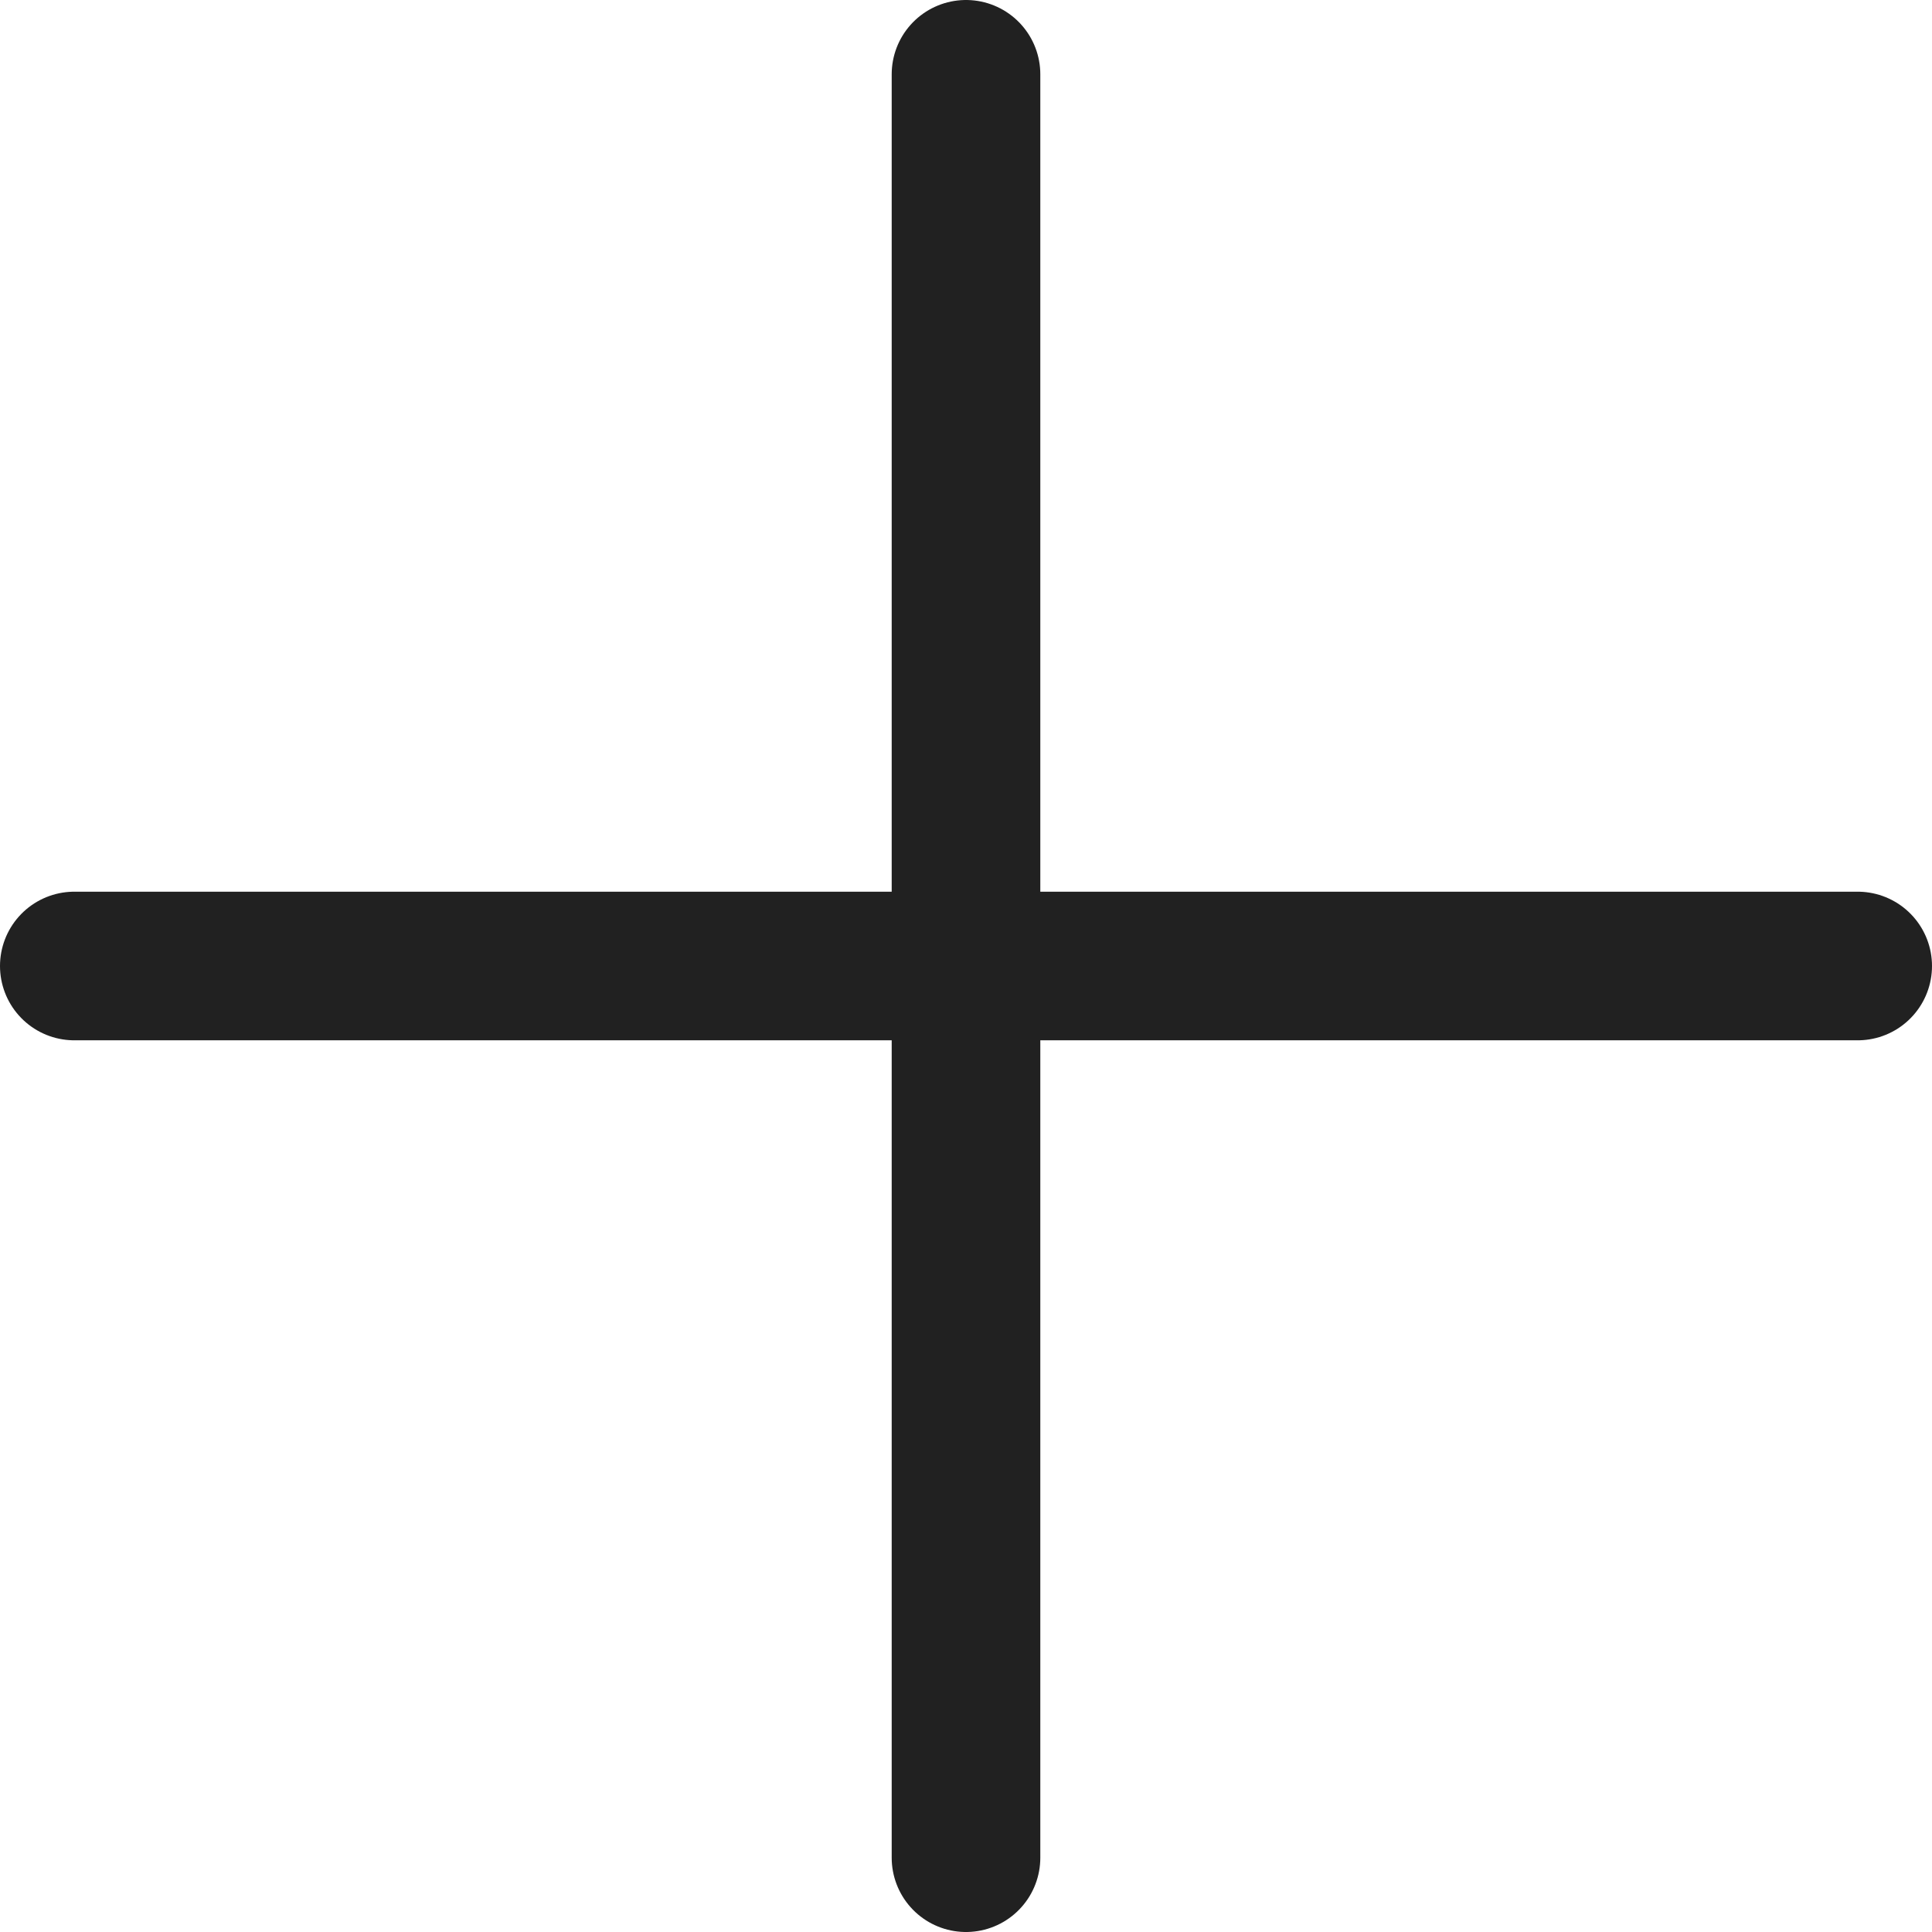
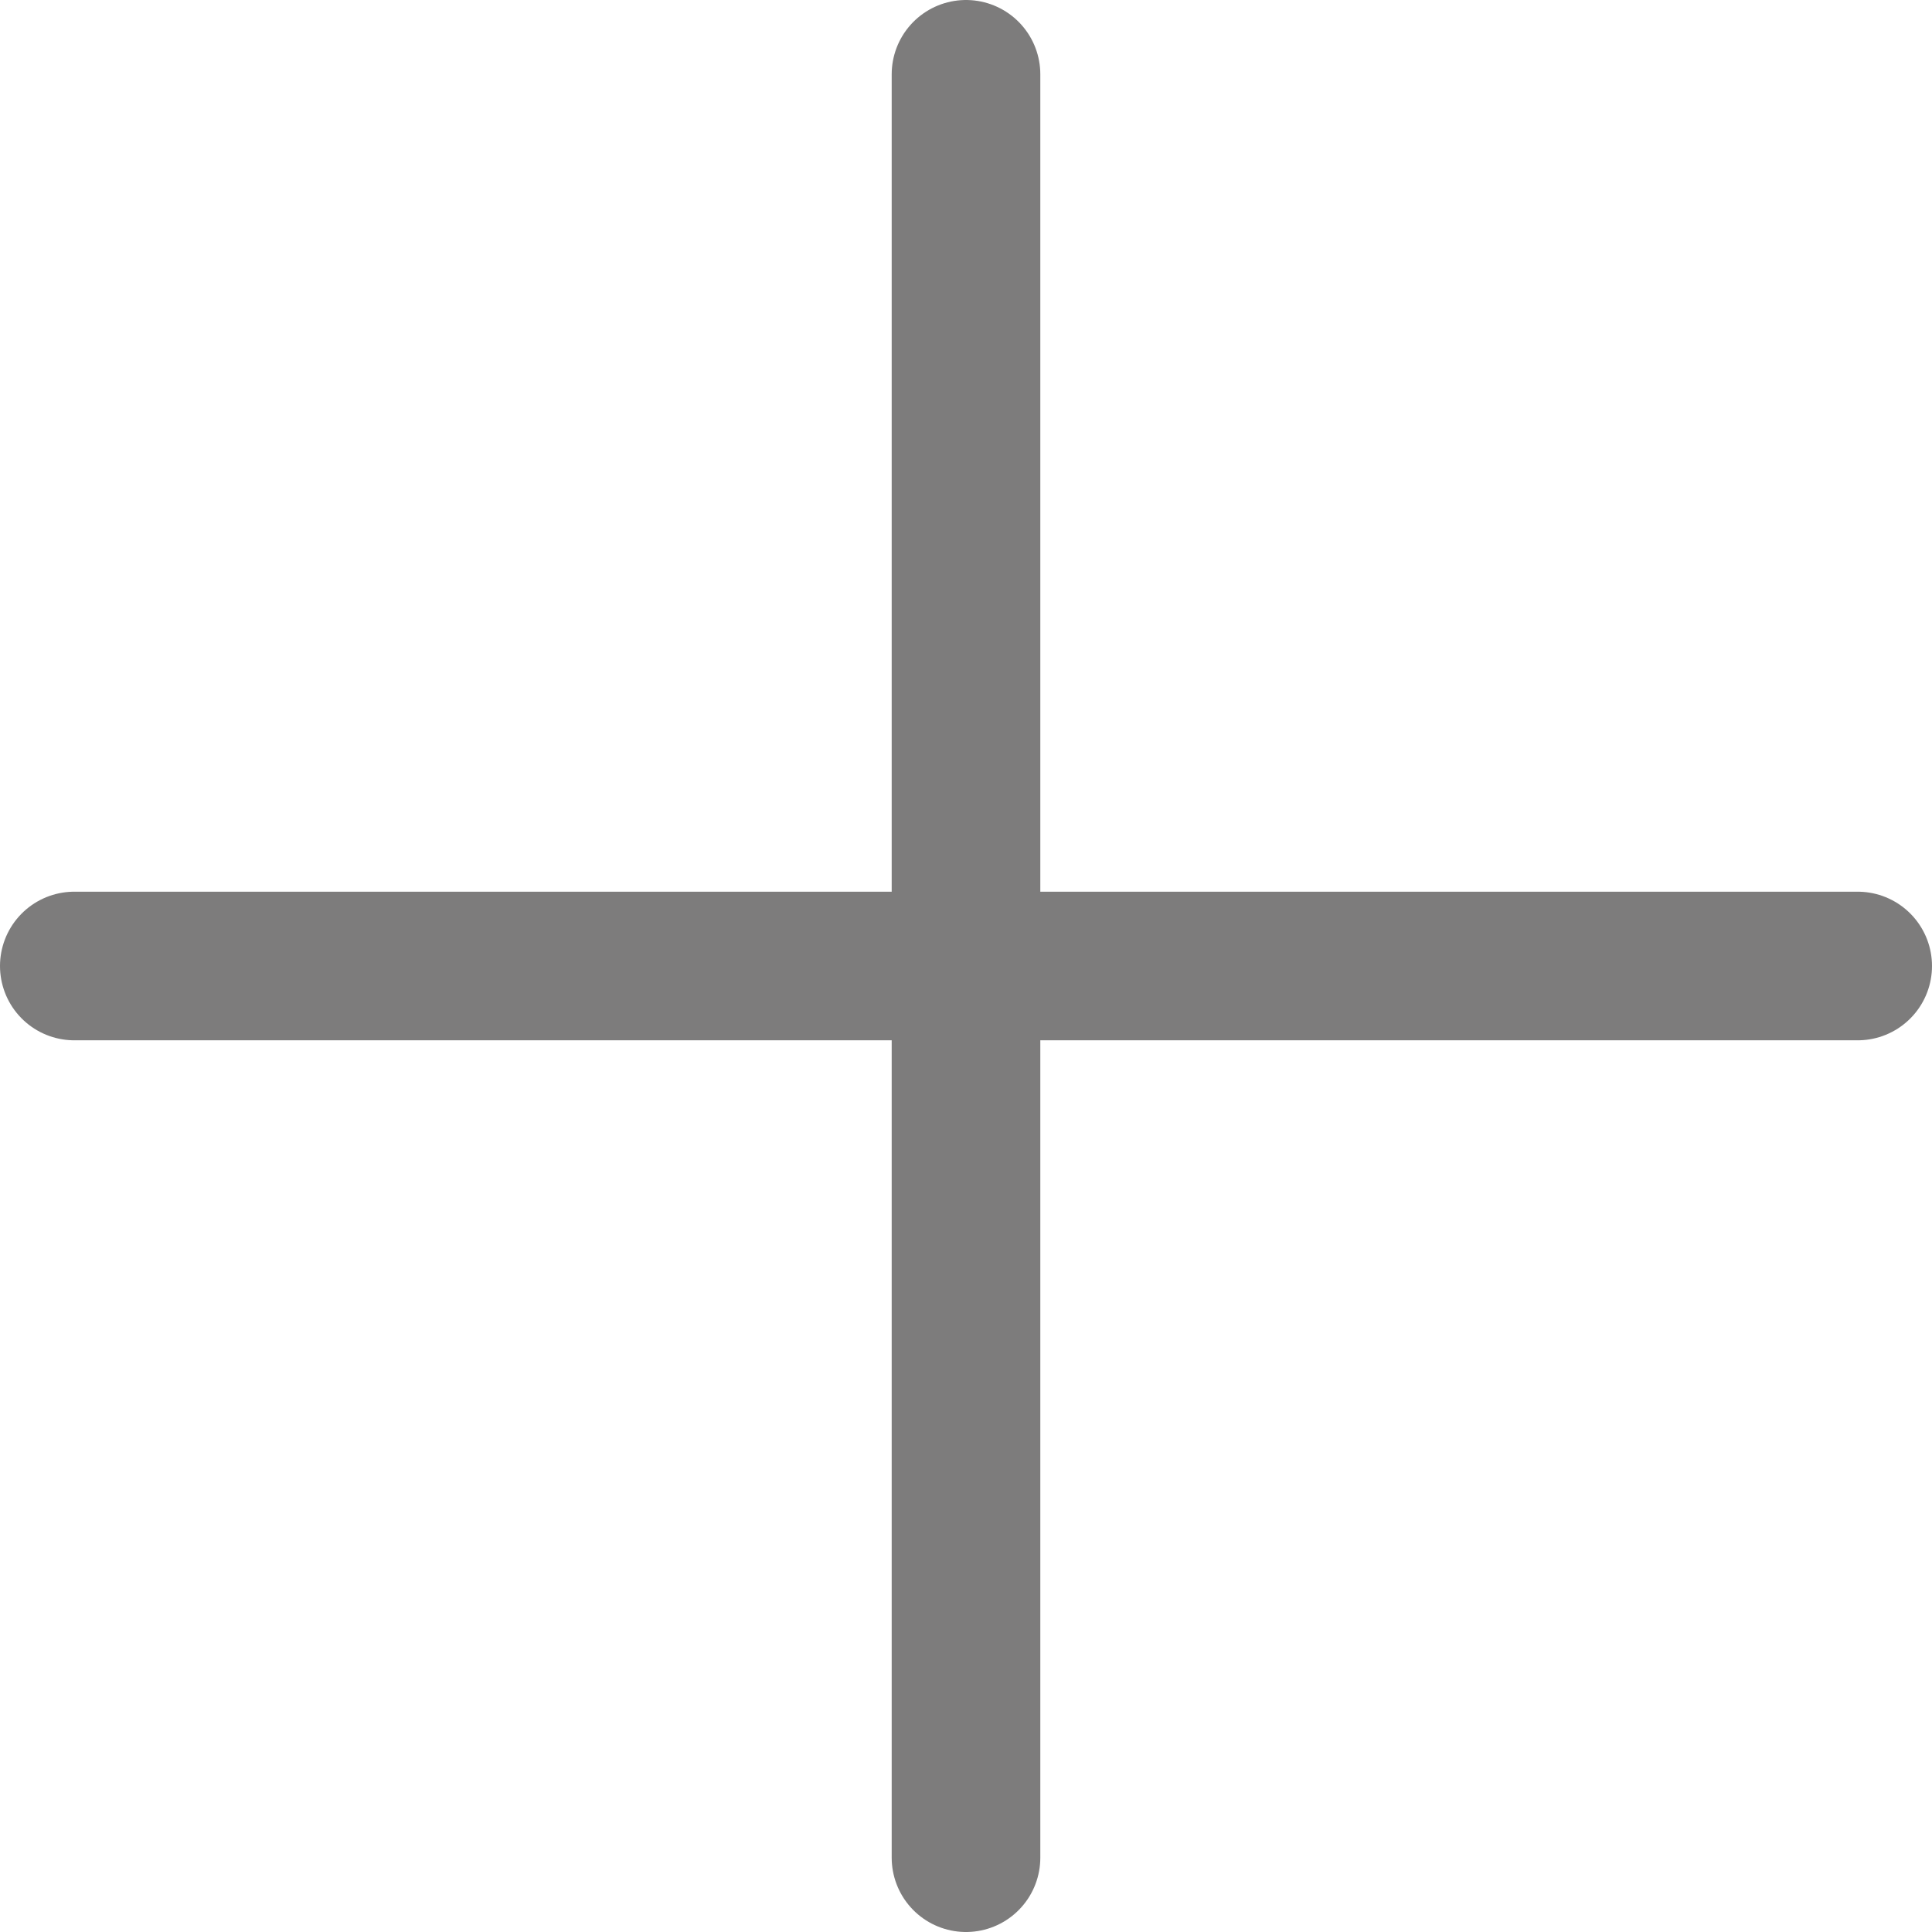
<svg xmlns="http://www.w3.org/2000/svg" width="26" height="26" viewBox="0 0 26 26" fill="none">
-   <path d="M13 1V13M13 13V25M13 13H1M13 13L25 13" stroke="#212121" stroke-width="2" stroke-linecap="round" />
+   <path d="M13 1V13M13 13V25M13 13H1M13 13L25 13" stroke="#7d7c7c" stroke-width="2" stroke-linecap="round" />
</svg>
